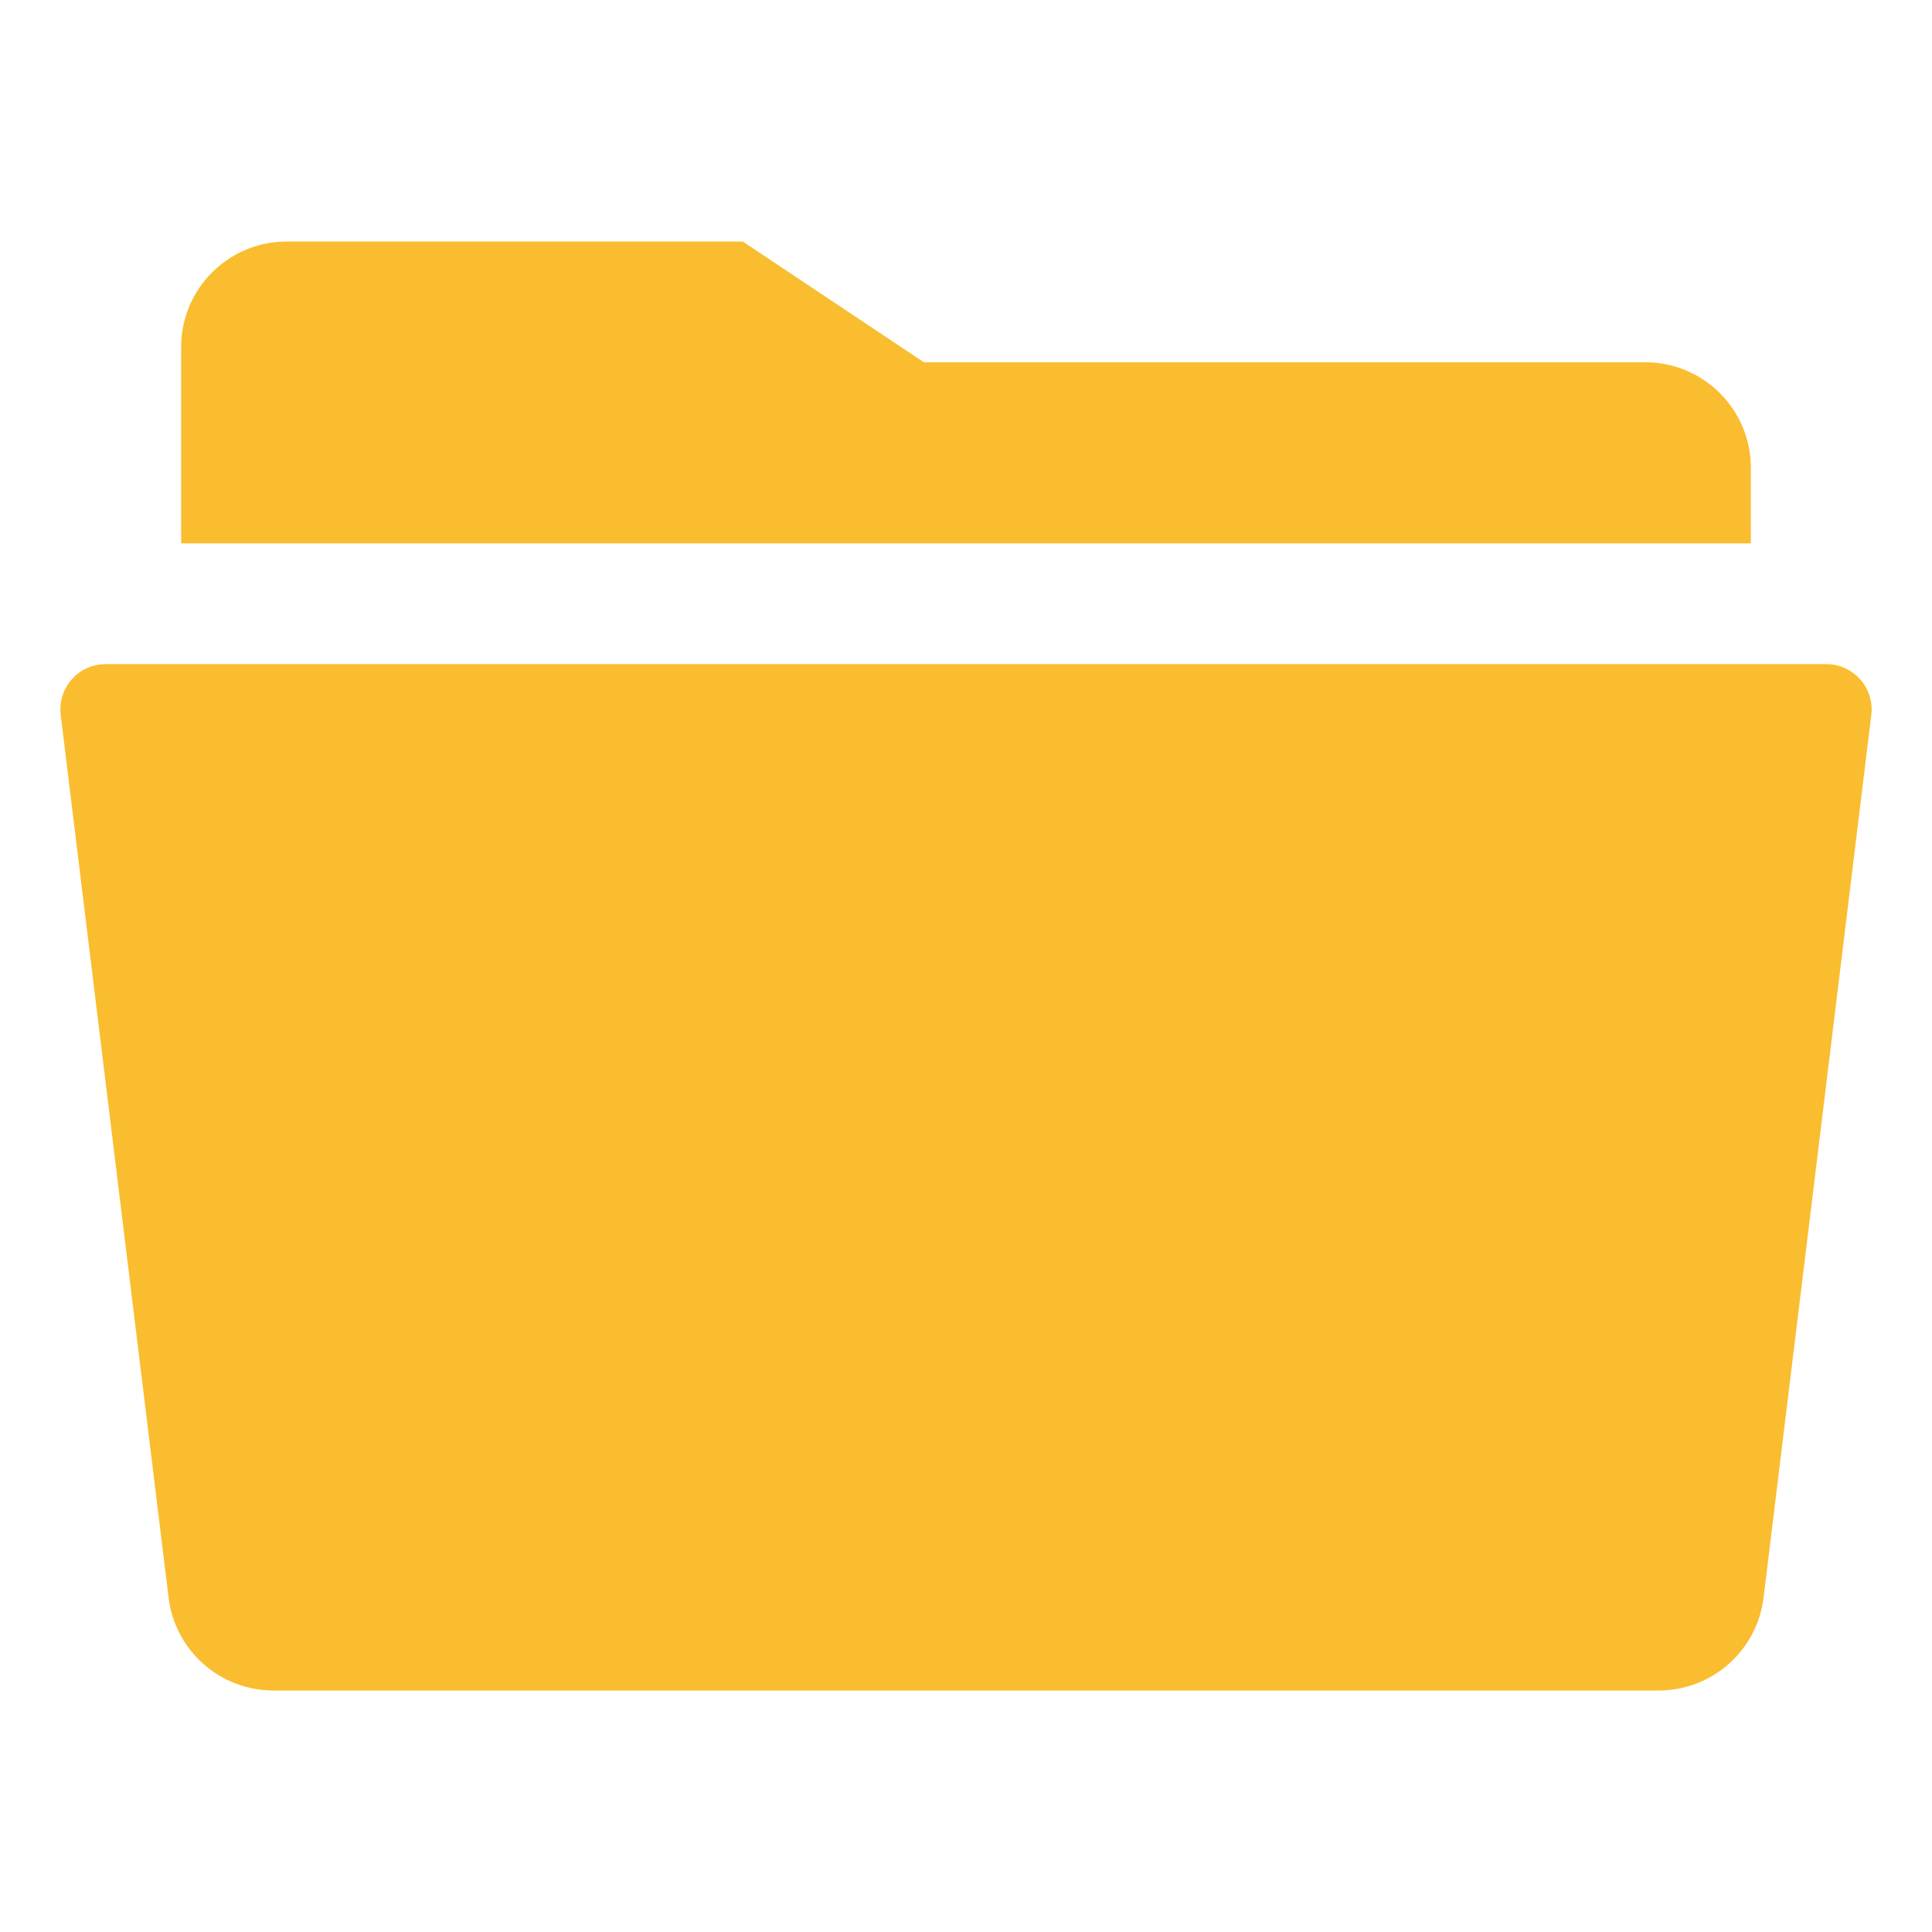
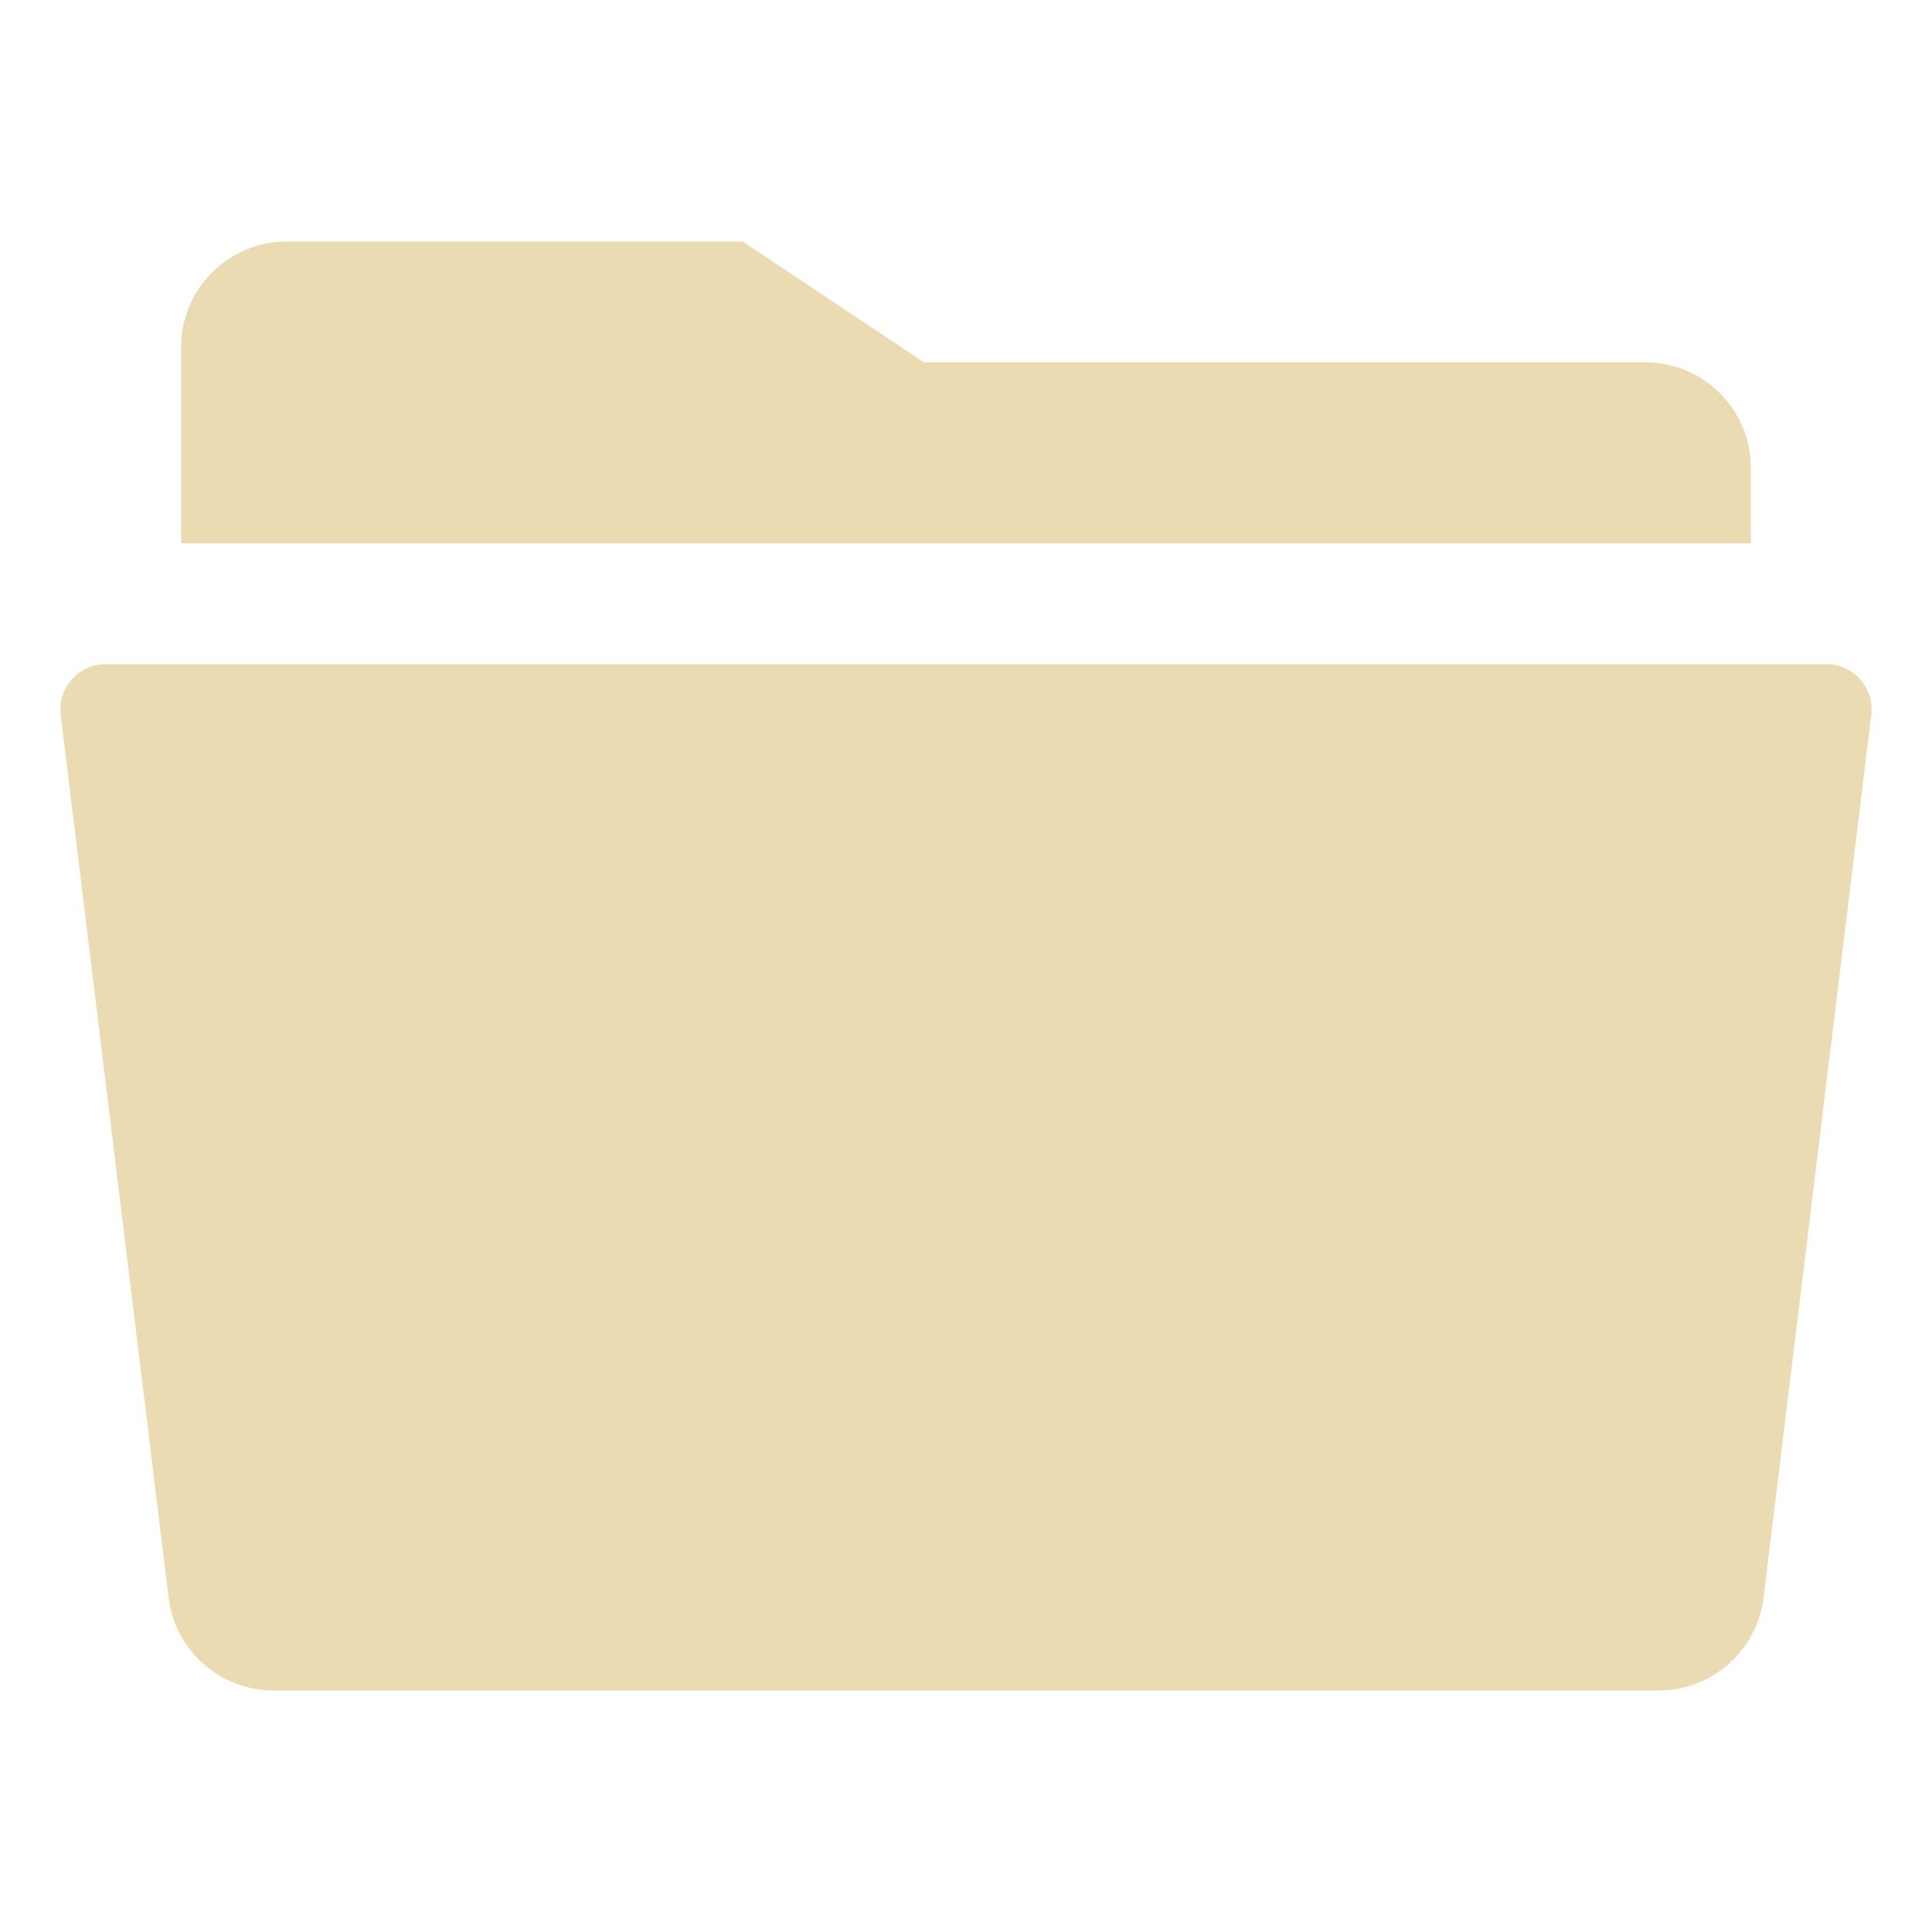
<svg xmlns="http://www.w3.org/2000/svg" aria-hidden="true" role="img" width="48" height="48" viewBox="0 0 512 512" class="iconify iconify--ion">
-   <path fill="#fabd2f" d="m16.08 189.4l28.58 233.87A28 28 0 0 0 72.52 448h367a28 28 0 0 0 27.86-24.73l28.54-233.87A12 12 0 0 0 484 176H28a12 12 0 0 0-11.92 13.4M464 124a28 28 0 0 0-28-28H244.84l-48-32H76a28 28 0 0 0-28 28v52h416Z" />
+   <path fill="#ebdbb2" d="m16.08 189.4l28.58 233.87A28 28 0 0 0 72.52 448h367a28 28 0 0 0 27.86-24.73l28.54-233.87A12 12 0 0 0 484 176H28a12 12 0 0 0-11.92 13.4M464 124a28 28 0 0 0-28-28H244.84l-48-32H76a28 28 0 0 0-28 28v52h416Z" />
</svg>
